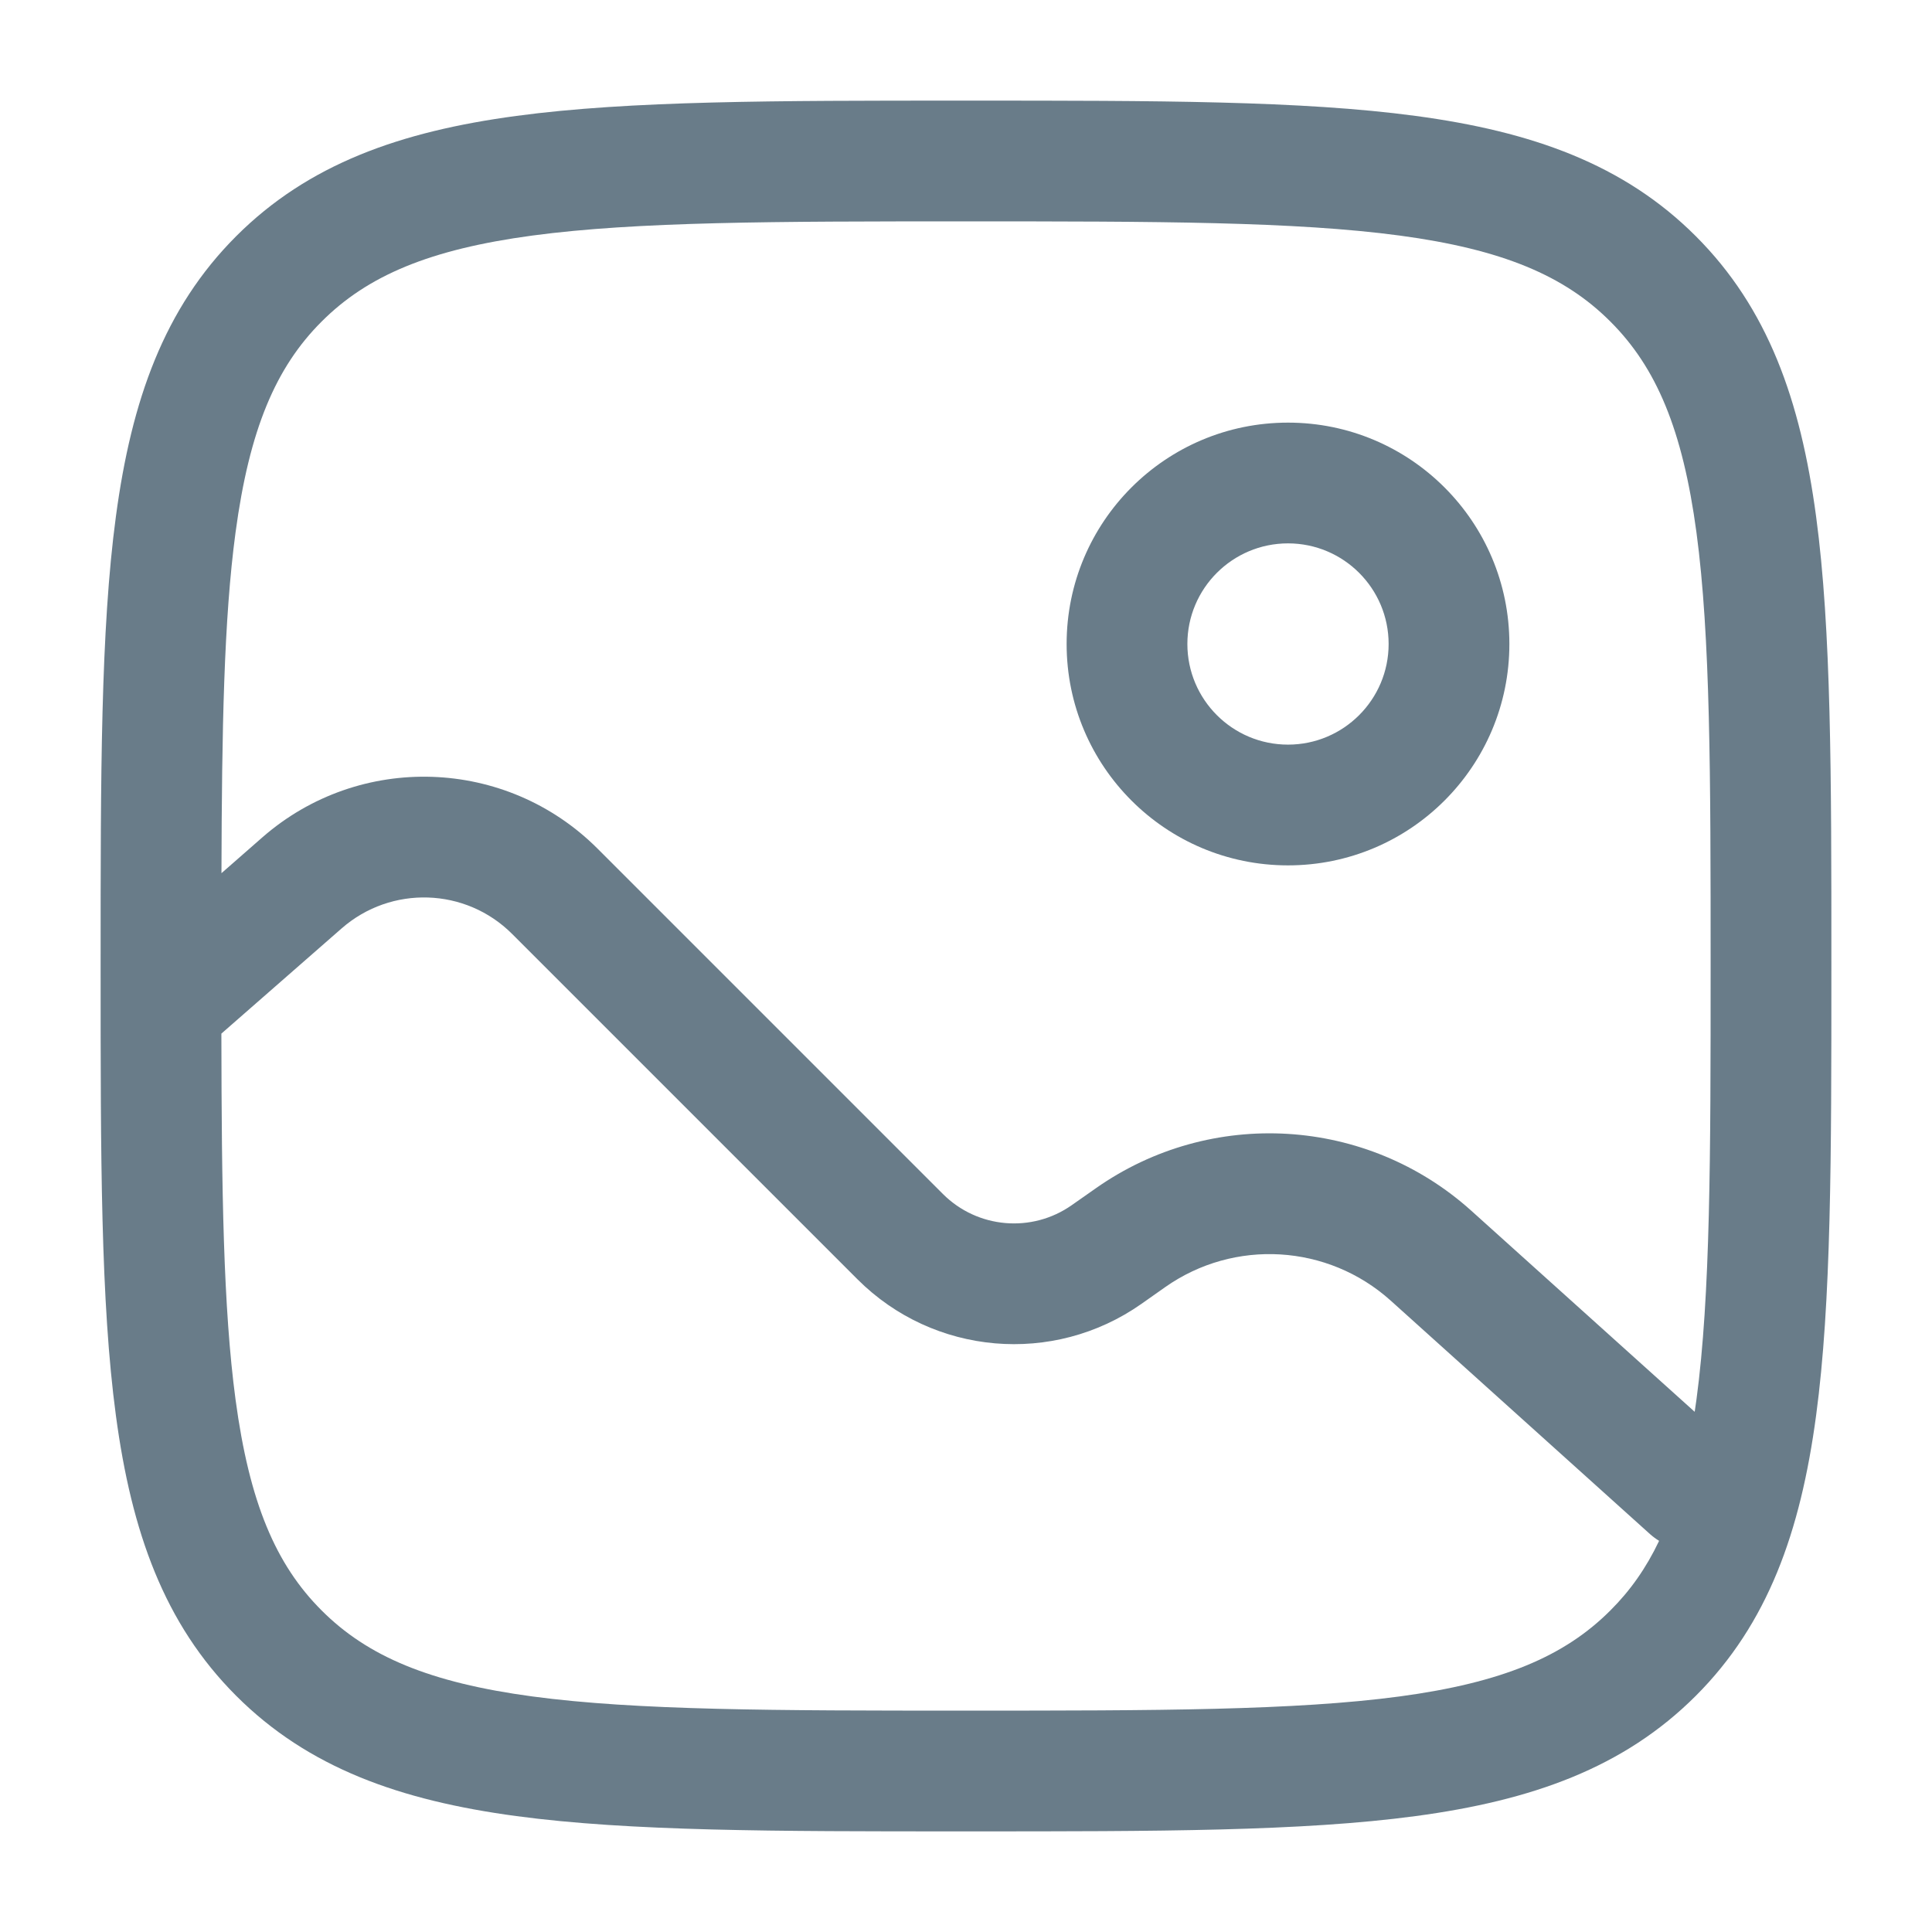
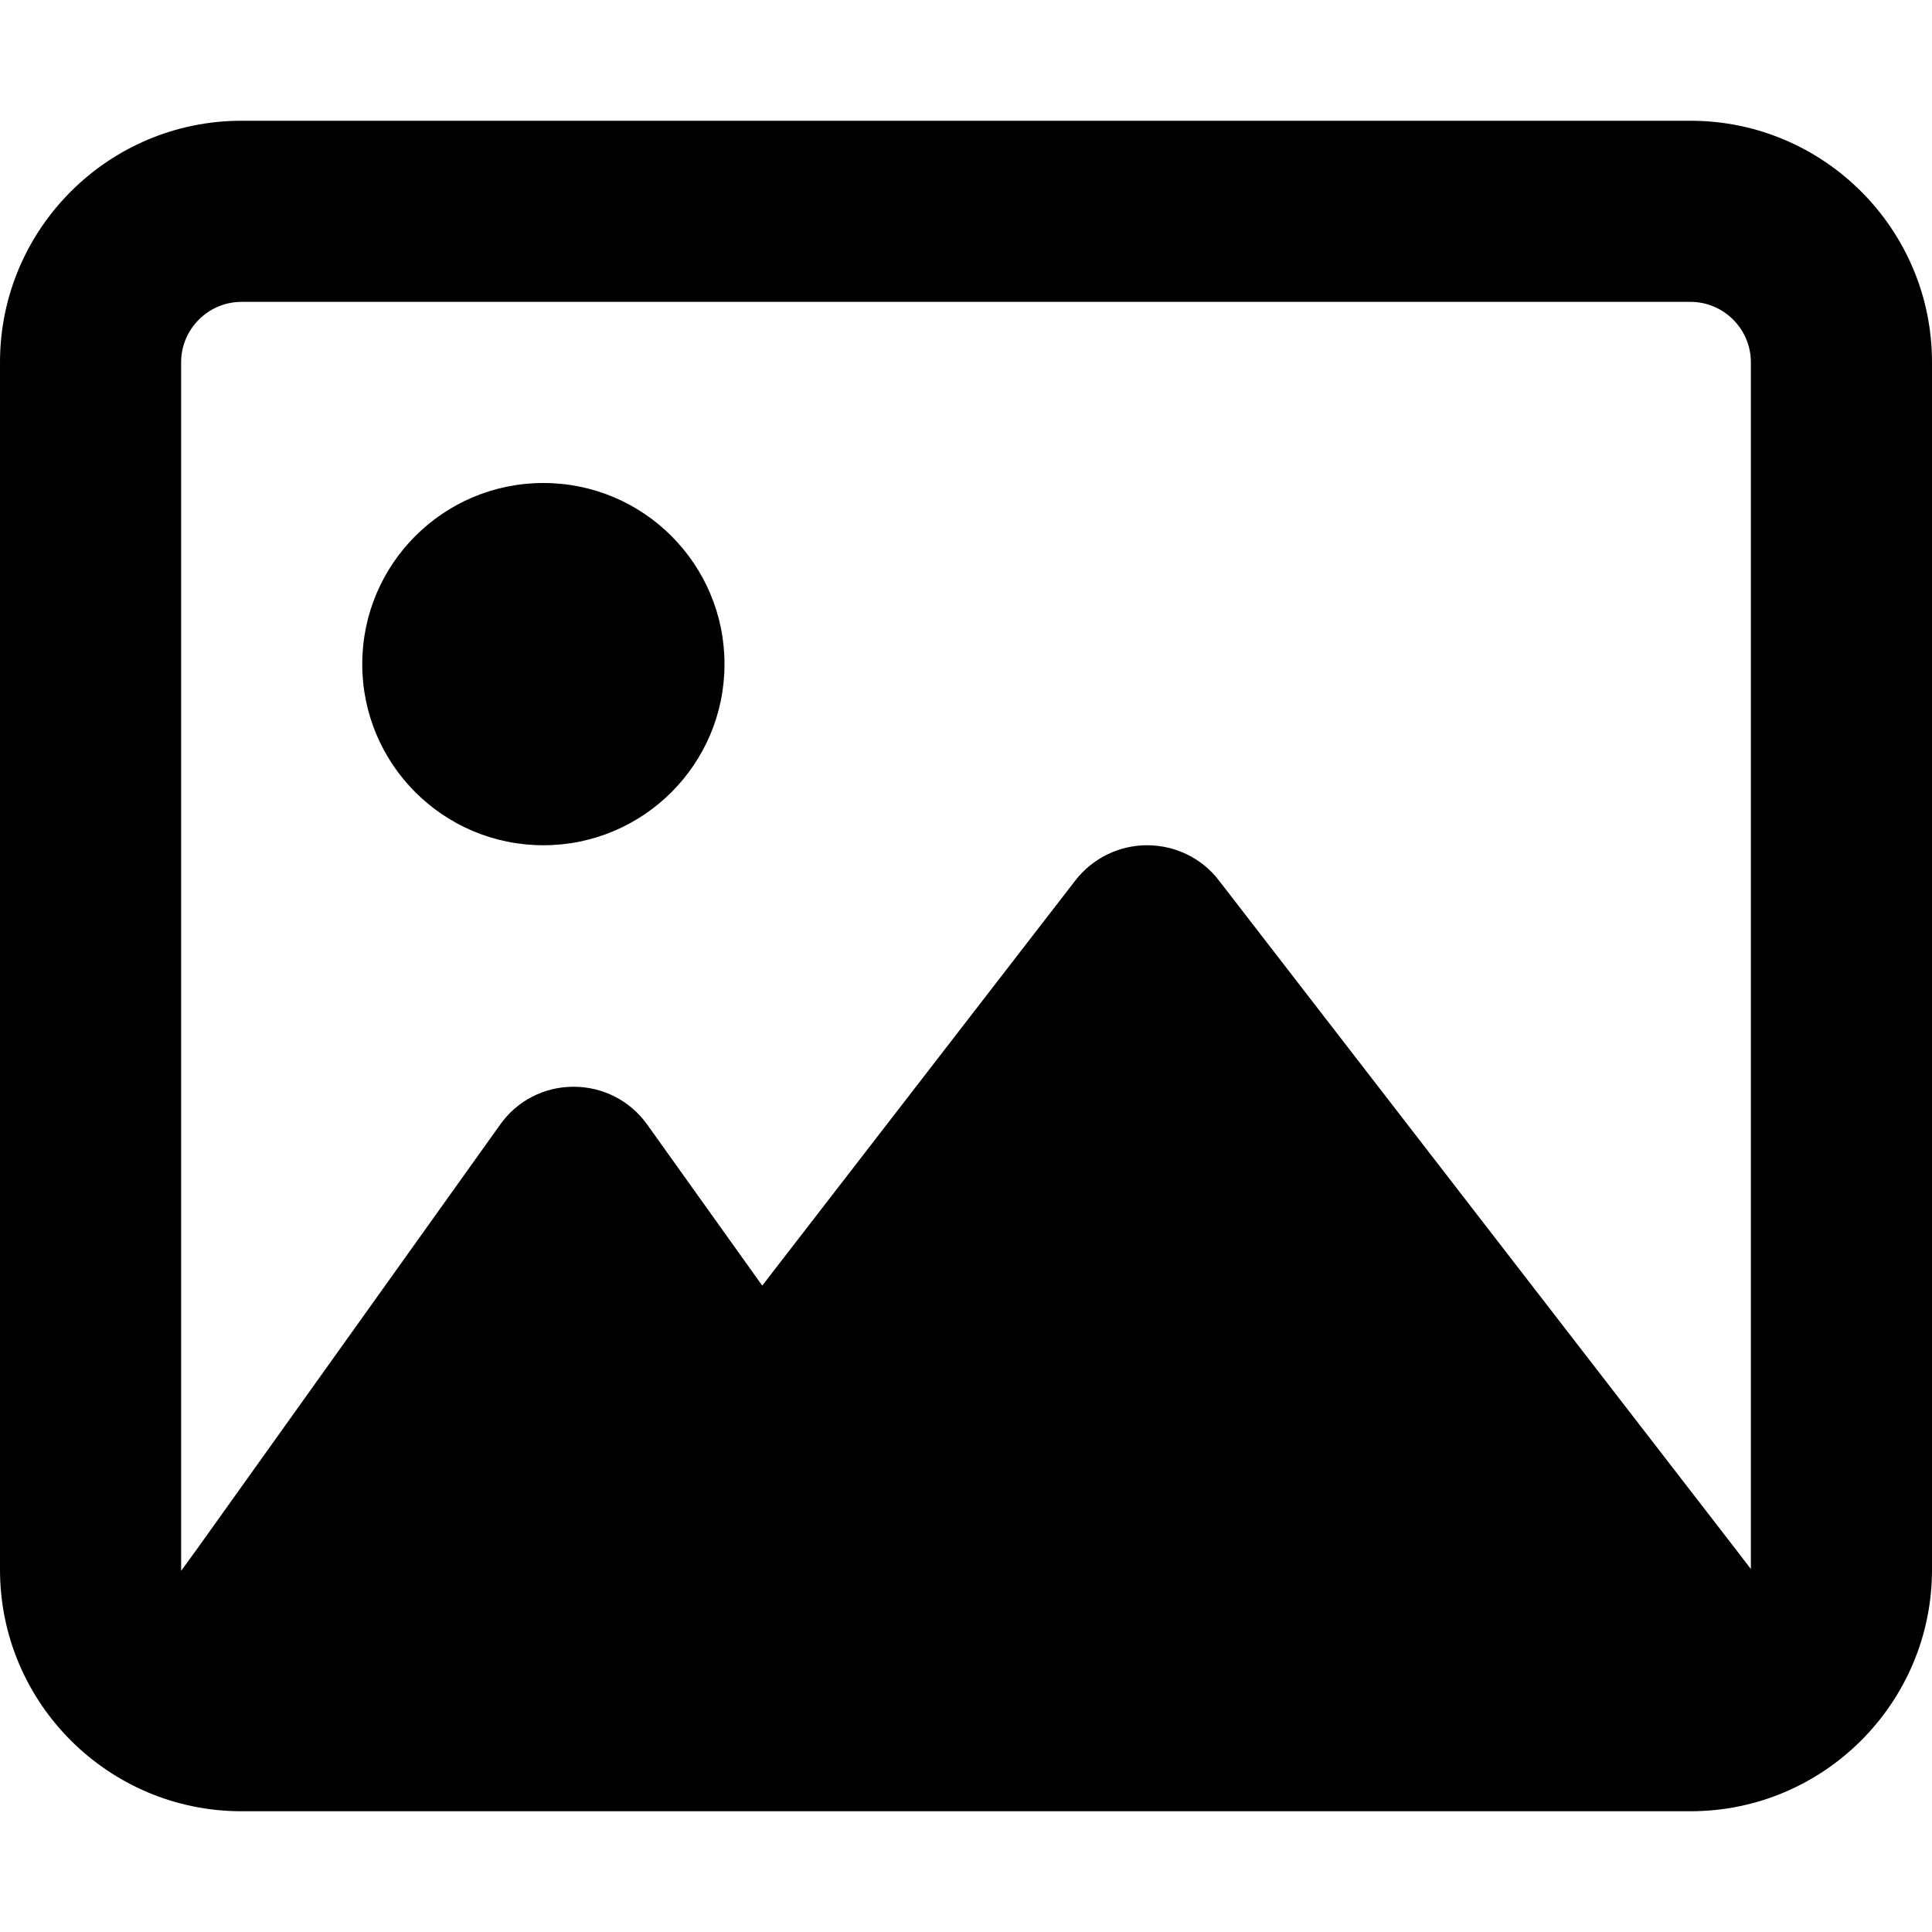
- <svg xmlns="http://www.w3.org/2000/svg" width="24" height="24" viewBox="0 0 24 24" fill="none">
-   <path fill-rule="evenodd" clip-rule="evenodd" d="M16 6.75C15.31 6.75 14.75 7.31 14.75 8C14.75 8.69 15.31 9.25 16 9.25C16.69 9.25 17.25 8.69 17.25 8C17.25 7.31 16.69 6.75 16 6.75ZM13.25 8C13.25 6.481 14.481 5.25 16 5.25C17.519 5.25 18.75 6.481 18.75 8C18.75 9.519 17.519 10.75 16 10.75C14.481 10.75 13.25 9.519 13.25 8Z" fill="#697C89" />
-   <path fill-rule="evenodd" clip-rule="evenodd" d="M11.943 1.25H12.057C14.366 1.25 16.175 1.25 17.586 1.44C19.031 1.634 20.171 2.039 21.066 2.934C21.961 3.829 22.366 4.969 22.56 6.414C22.75 7.825 22.75 9.634 22.75 11.943V12.057C22.75 14.366 22.75 16.175 22.56 17.586C22.366 19.031 21.961 20.171 21.066 21.066C20.171 21.961 19.031 22.366 17.586 22.56C16.175 22.75 14.366 22.75 12.057 22.75H11.943C9.634 22.75 7.825 22.75 6.414 22.56C4.969 22.366 3.829 21.961 2.934 21.066C2.039 20.171 1.634 19.031 1.44 17.586C1.25 16.175 1.25 14.366 1.25 12.057V11.943C1.25 9.634 1.25 7.825 1.44 6.414C1.634 4.969 2.039 3.829 2.934 2.934C3.829 2.039 4.969 1.634 6.414 1.44C7.825 1.25 9.634 1.25 11.943 1.25ZM3.995 20.005C3.425 19.436 3.098 18.665 2.926 17.386C2.773 16.245 2.753 14.789 2.75 12.84L4.245 11.532C4.86 10.995 5.785 11.025 6.362 11.602L10.652 15.892C11.597 16.837 13.084 16.966 14.178 16.198L14.476 15.988C15.334 15.385 16.495 15.455 17.275 16.156L20.498 19.058C20.533 19.089 20.571 19.117 20.61 19.141C20.448 19.482 20.249 19.762 20.005 20.005C19.436 20.575 18.665 20.902 17.386 21.074C16.086 21.248 14.378 21.25 12 21.25C9.622 21.25 7.914 21.248 6.614 21.074C5.335 20.902 4.564 20.575 3.995 20.005ZM6.614 2.926C5.335 3.098 4.564 3.425 3.995 3.995C3.425 4.564 3.098 5.335 2.926 6.614C2.781 7.693 2.756 9.054 2.751 10.847L3.258 10.403C4.466 9.346 6.287 9.406 7.423 10.542L11.713 14.832C12.142 15.261 12.818 15.32 13.315 14.97L13.613 14.761C15.044 13.755 16.979 13.872 18.278 15.041L21.052 17.538C21.06 17.488 21.067 17.438 21.074 17.386C21.248 16.086 21.25 14.378 21.25 12C21.25 9.622 21.248 7.914 21.074 6.614C20.902 5.335 20.575 4.564 20.005 3.995C19.436 3.425 18.665 3.098 17.386 2.926C16.086 2.752 14.378 2.75 12 2.75C9.622 2.75 7.914 2.752 6.614 2.926Z" fill="#697C89" />
+ <svg xmlns="http://www.w3.org/2000/svg" viewBox="0 0 512 512">
+   <path d="M448 80c8.8 0 16 7.2 16 16V415.8l-5-6.5-136-176c-4.5-5.9-11.6-9.3-19-9.3s-14.4 3.4-19 9.3L202 340.7l-30.5-42.7C167 291.7 159.8 288 152 288s-15 3.7-19.5 10.1l-80 112L48 416.3l0-.3V96c0-8.8 7.2-16 16-16H448zM64 32C28.7 32 0 60.7 0 96V416c0 35.3 28.7 64 64 64H448c35.3 0 64-28.7 64-64V96c0-35.3-28.7-64-64-64H64zm80 192a48 48 0 1 0 0-96 48 48 0 1 0 0 96z" />
</svg>
